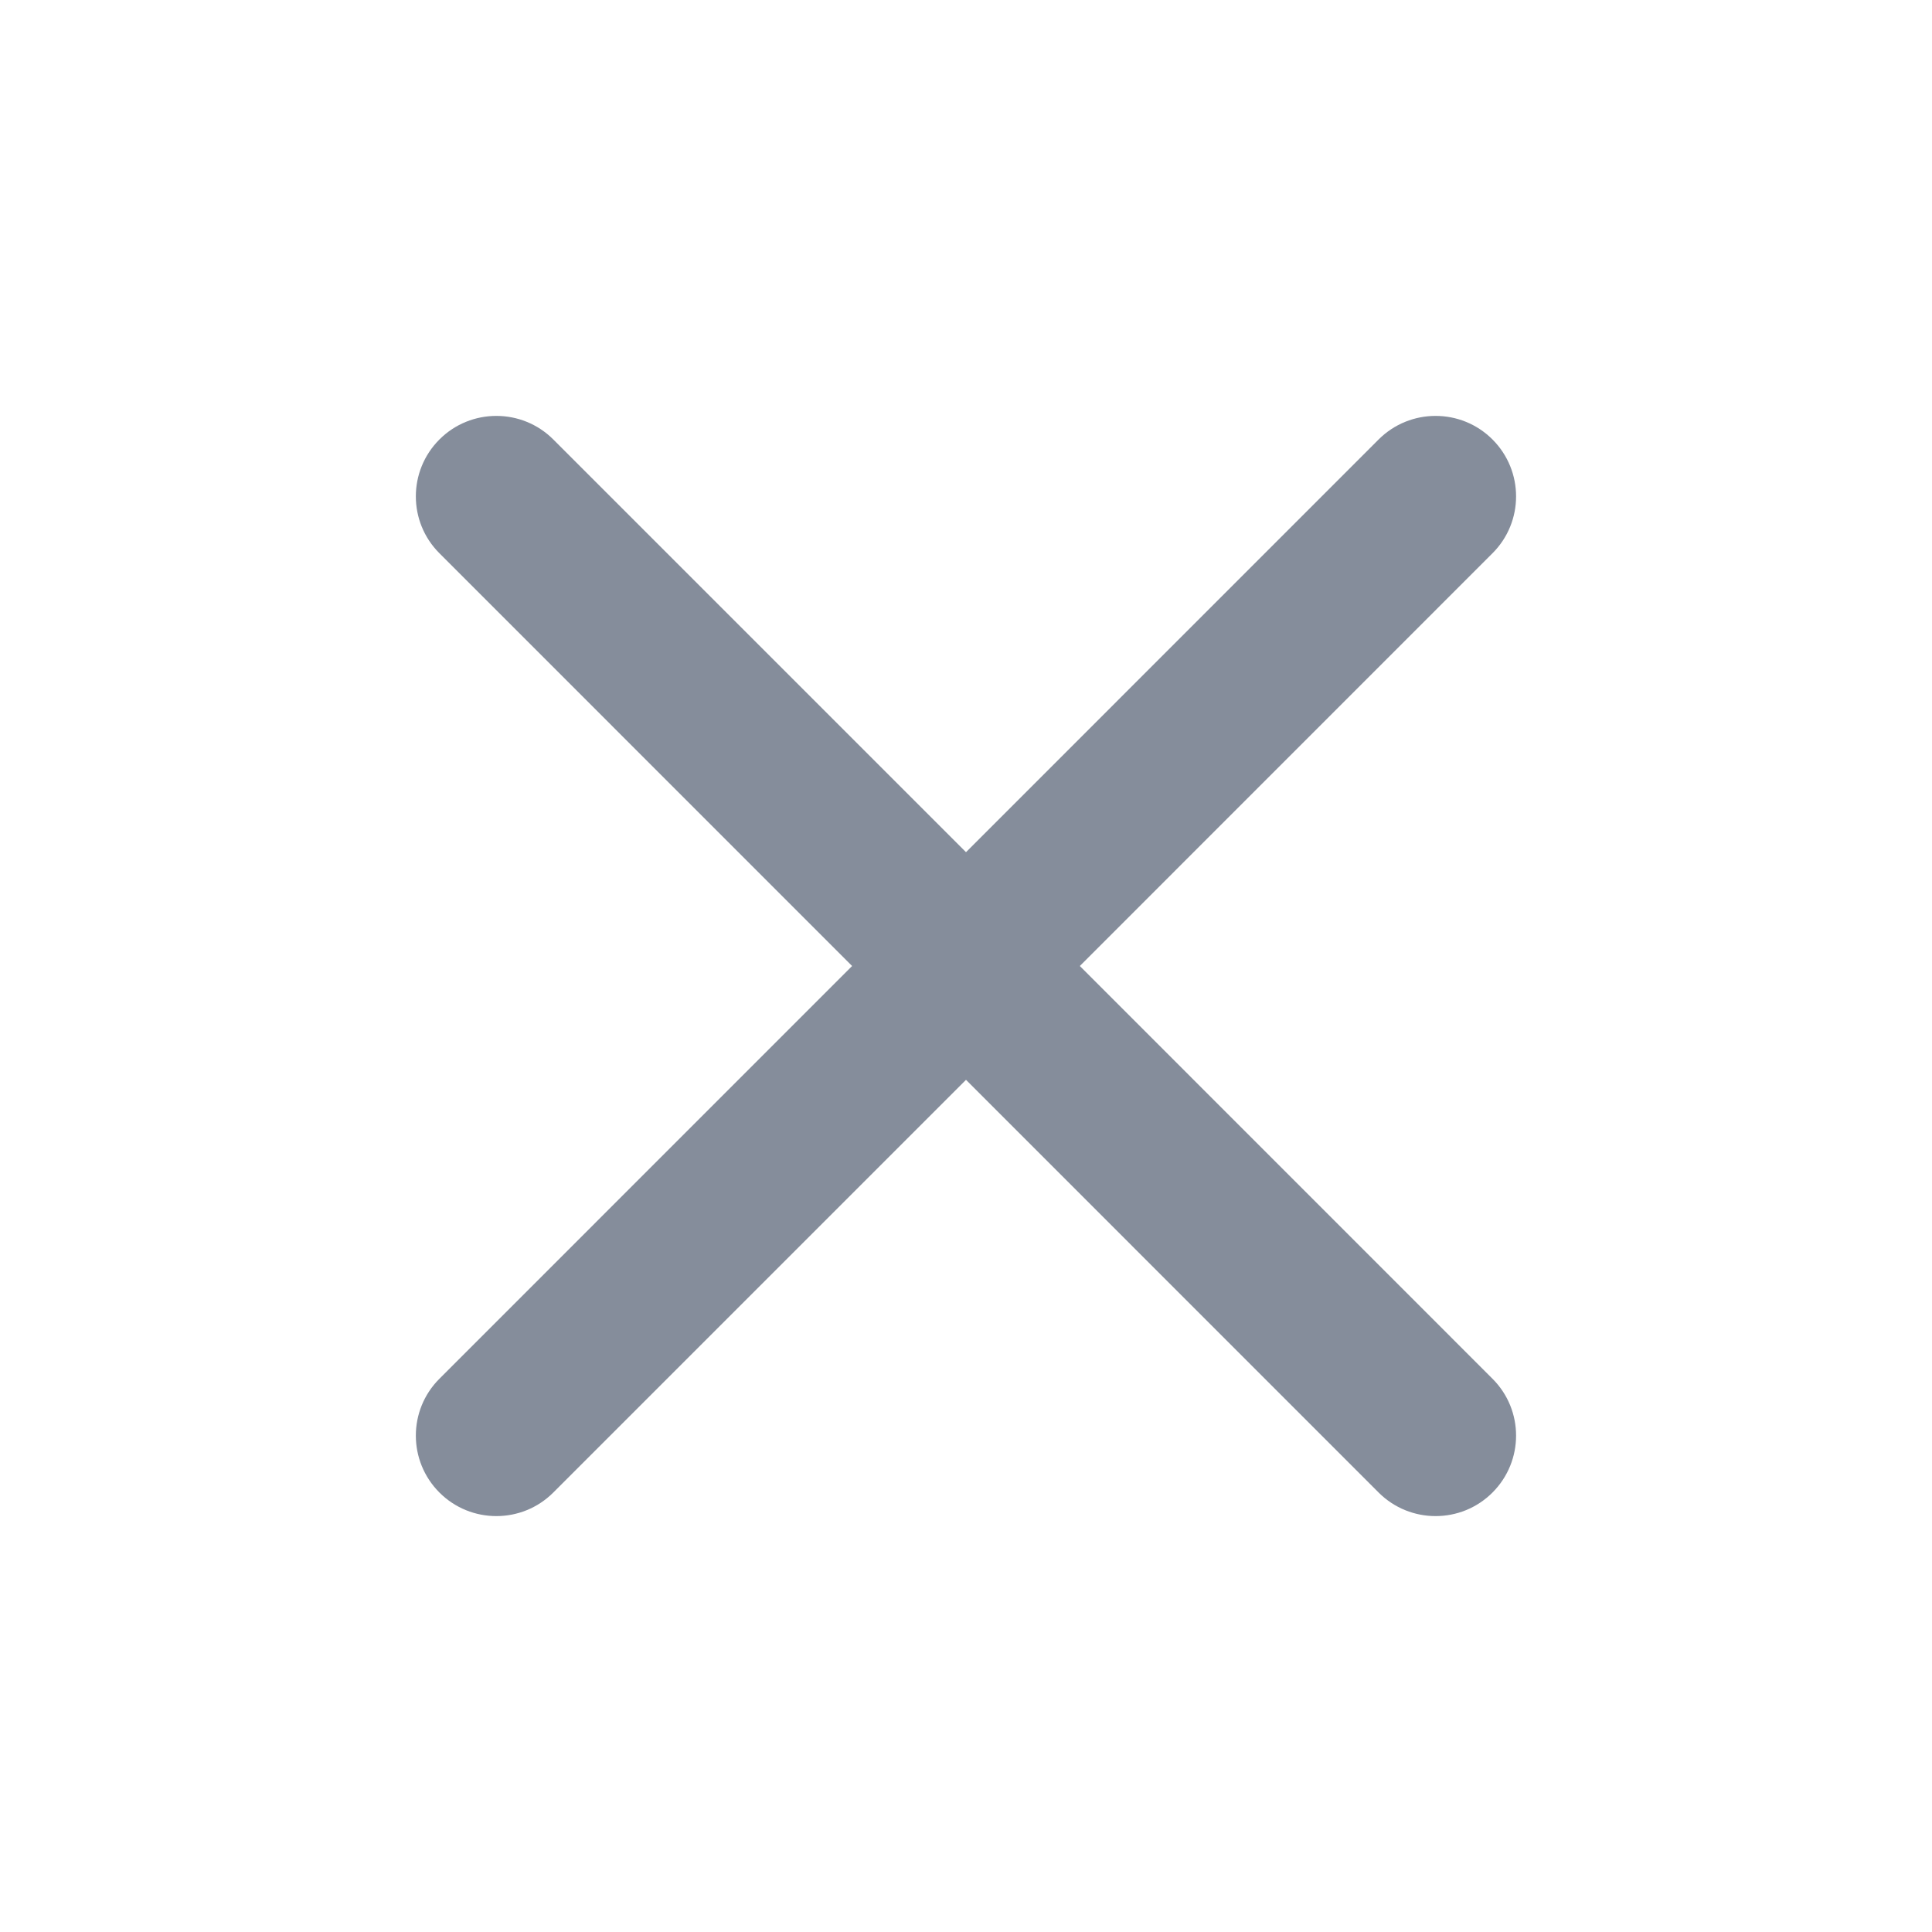
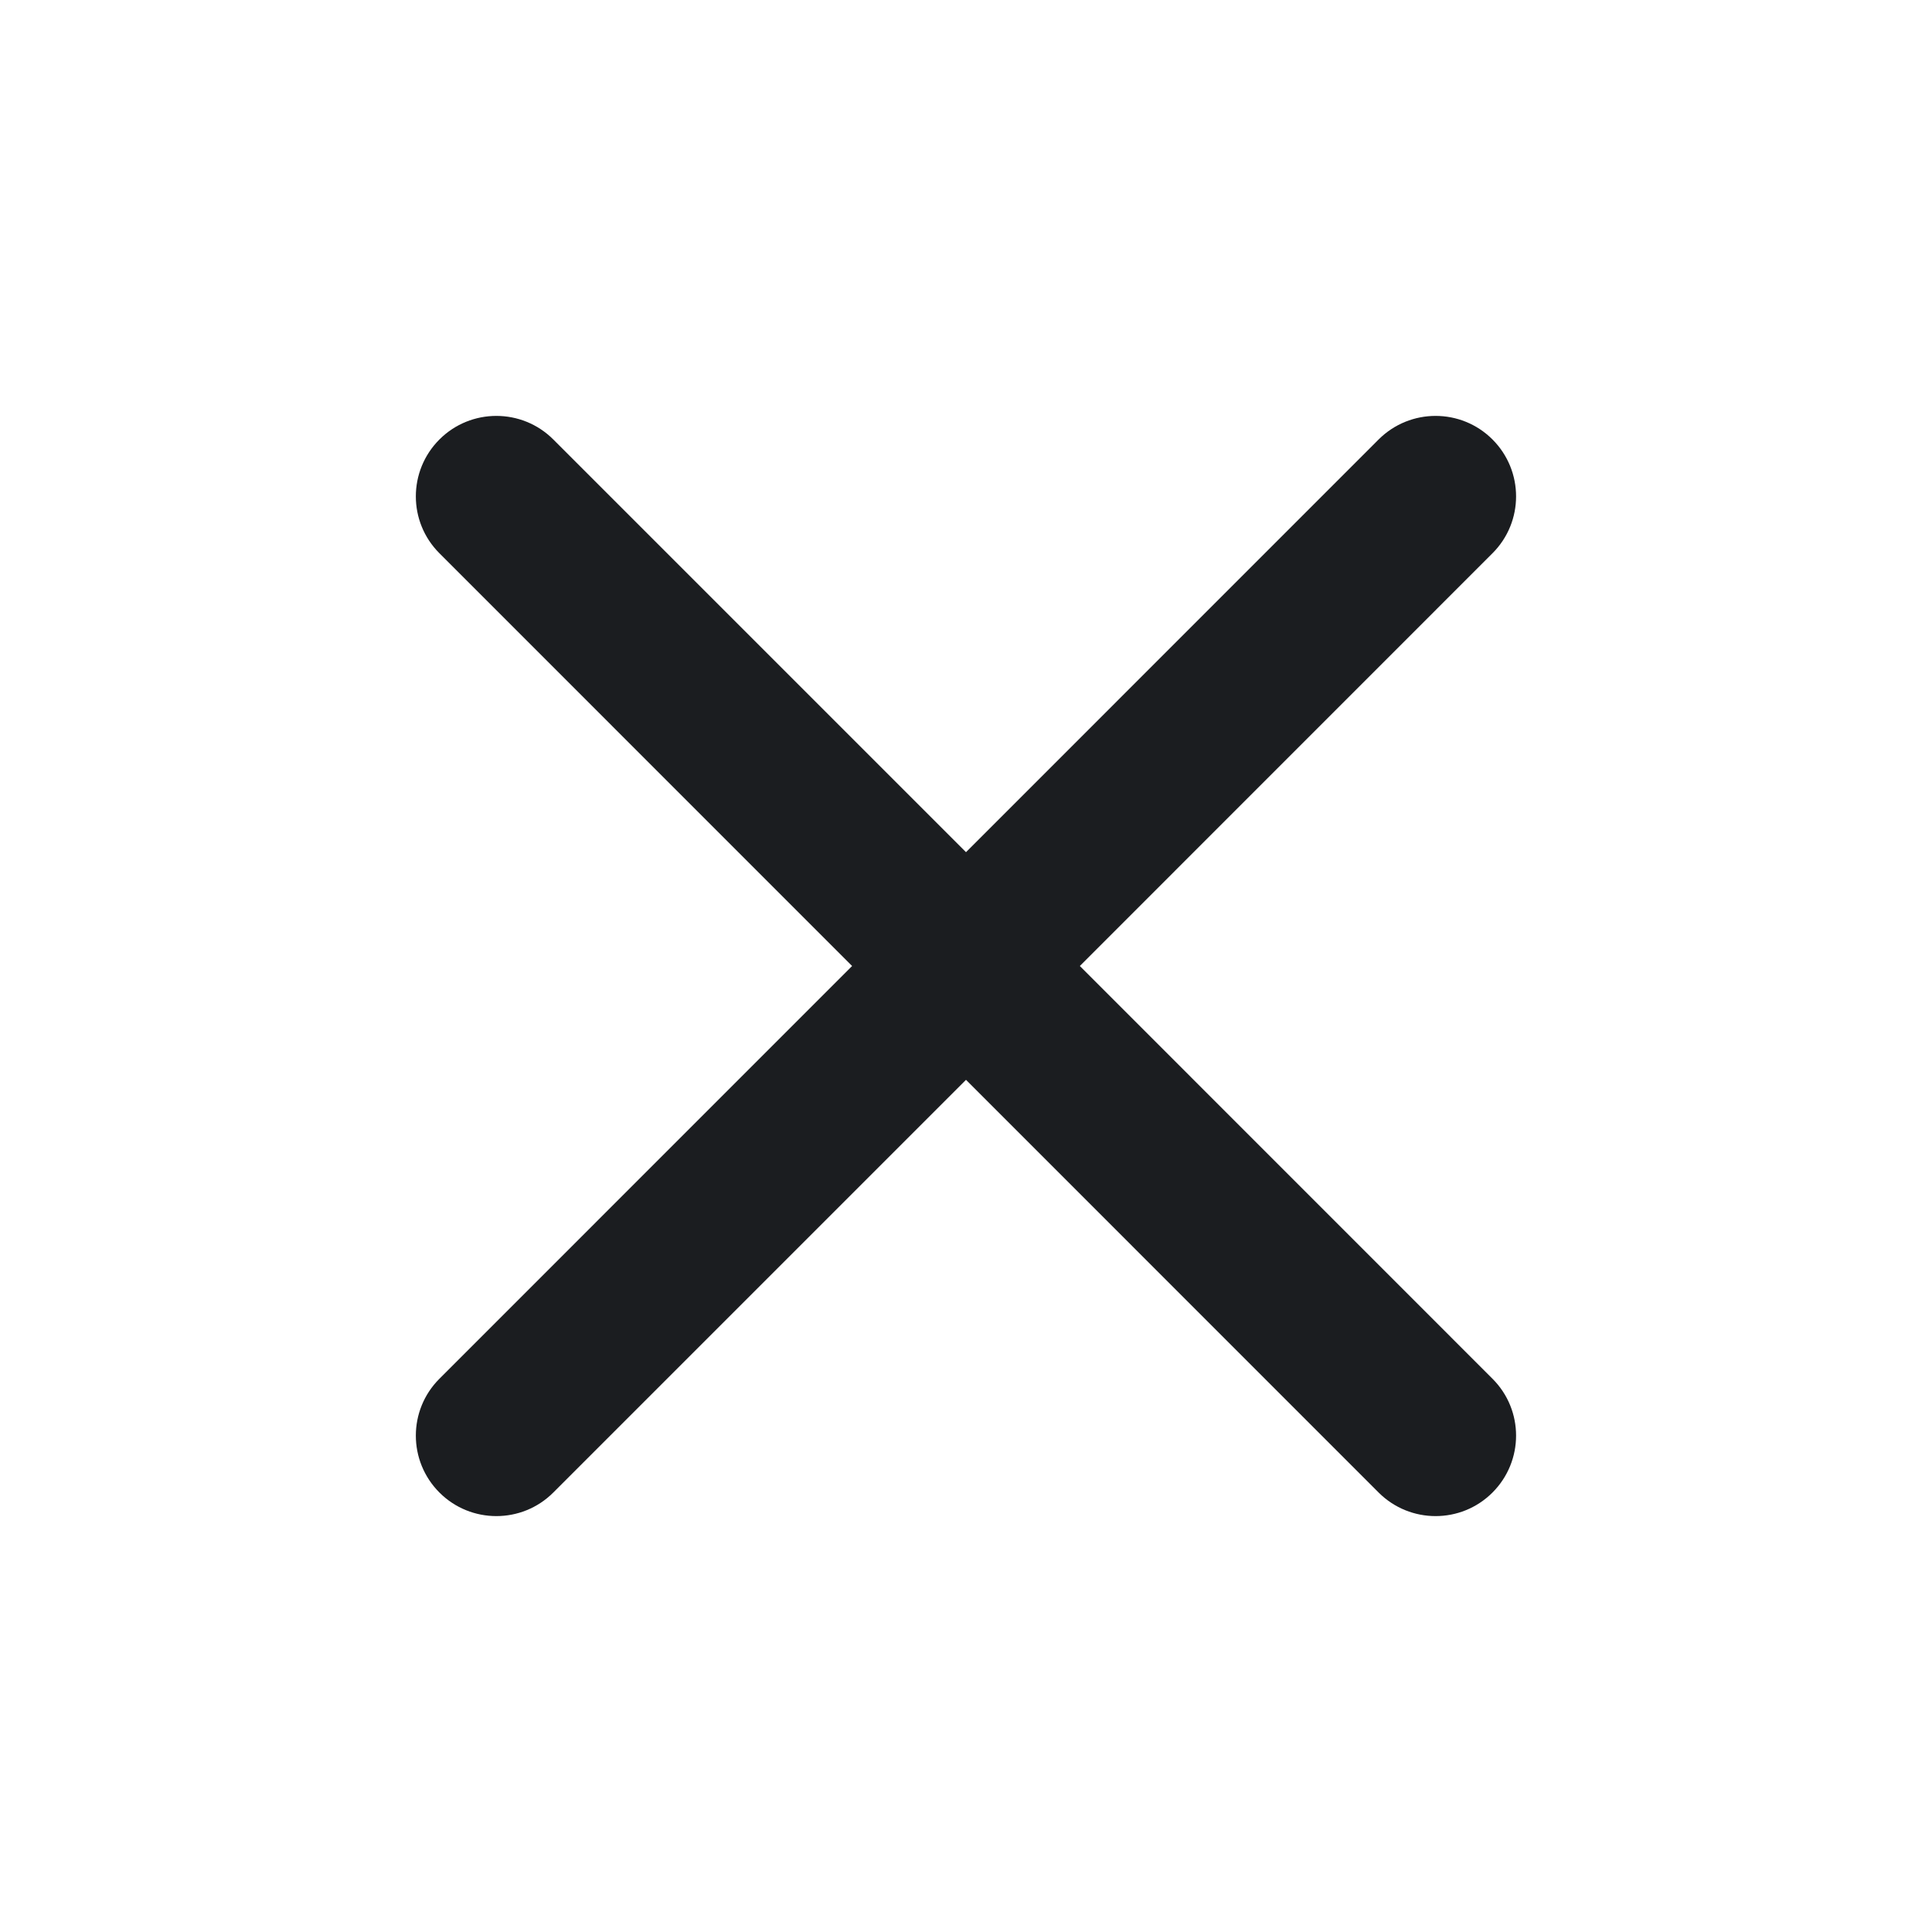
<svg xmlns="http://www.w3.org/2000/svg" width="24" height="24" viewBox="0 0 24 24" fill="none">
-   <path fill-rule="evenodd" clip-rule="evenodd" d="M18.54 5.459C18.931 5.85 18.931 6.483 18.54 6.873L13.414 12L18.54 17.127C18.931 17.517 18.931 18.15 18.54 18.541C18.15 18.931 17.517 18.931 17.126 18.541L12 13.414L6.873 18.541C6.483 18.931 5.849 18.931 5.459 18.541C5.068 18.15 5.068 17.517 5.459 17.127L10.585 12L5.459 6.873C5.068 6.483 5.068 5.85 5.459 5.459C5.849 5.069 6.483 5.069 6.873 5.459L12 10.586L17.126 5.459C17.517 5.069 18.15 5.069 18.54 5.459Z" fill="#858D9B" />
+   <path fill-rule="evenodd" clip-rule="evenodd" d="M18.54 5.459C18.931 5.85 18.931 6.483 18.54 6.873L13.414 12L18.54 17.127C18.931 17.517 18.931 18.15 18.54 18.541C18.15 18.931 17.517 18.931 17.126 18.541L12 13.414L6.873 18.541C6.483 18.931 5.849 18.931 5.459 18.541C5.068 18.15 5.068 17.517 5.459 17.127L10.585 12L5.459 6.873C5.068 6.483 5.068 5.85 5.459 5.459C5.849 5.069 6.483 5.069 6.873 5.459L12 10.586L17.126 5.459C17.517 5.069 18.15 5.069 18.54 5.459Z" fill="#1B1D20" />
</svg>
